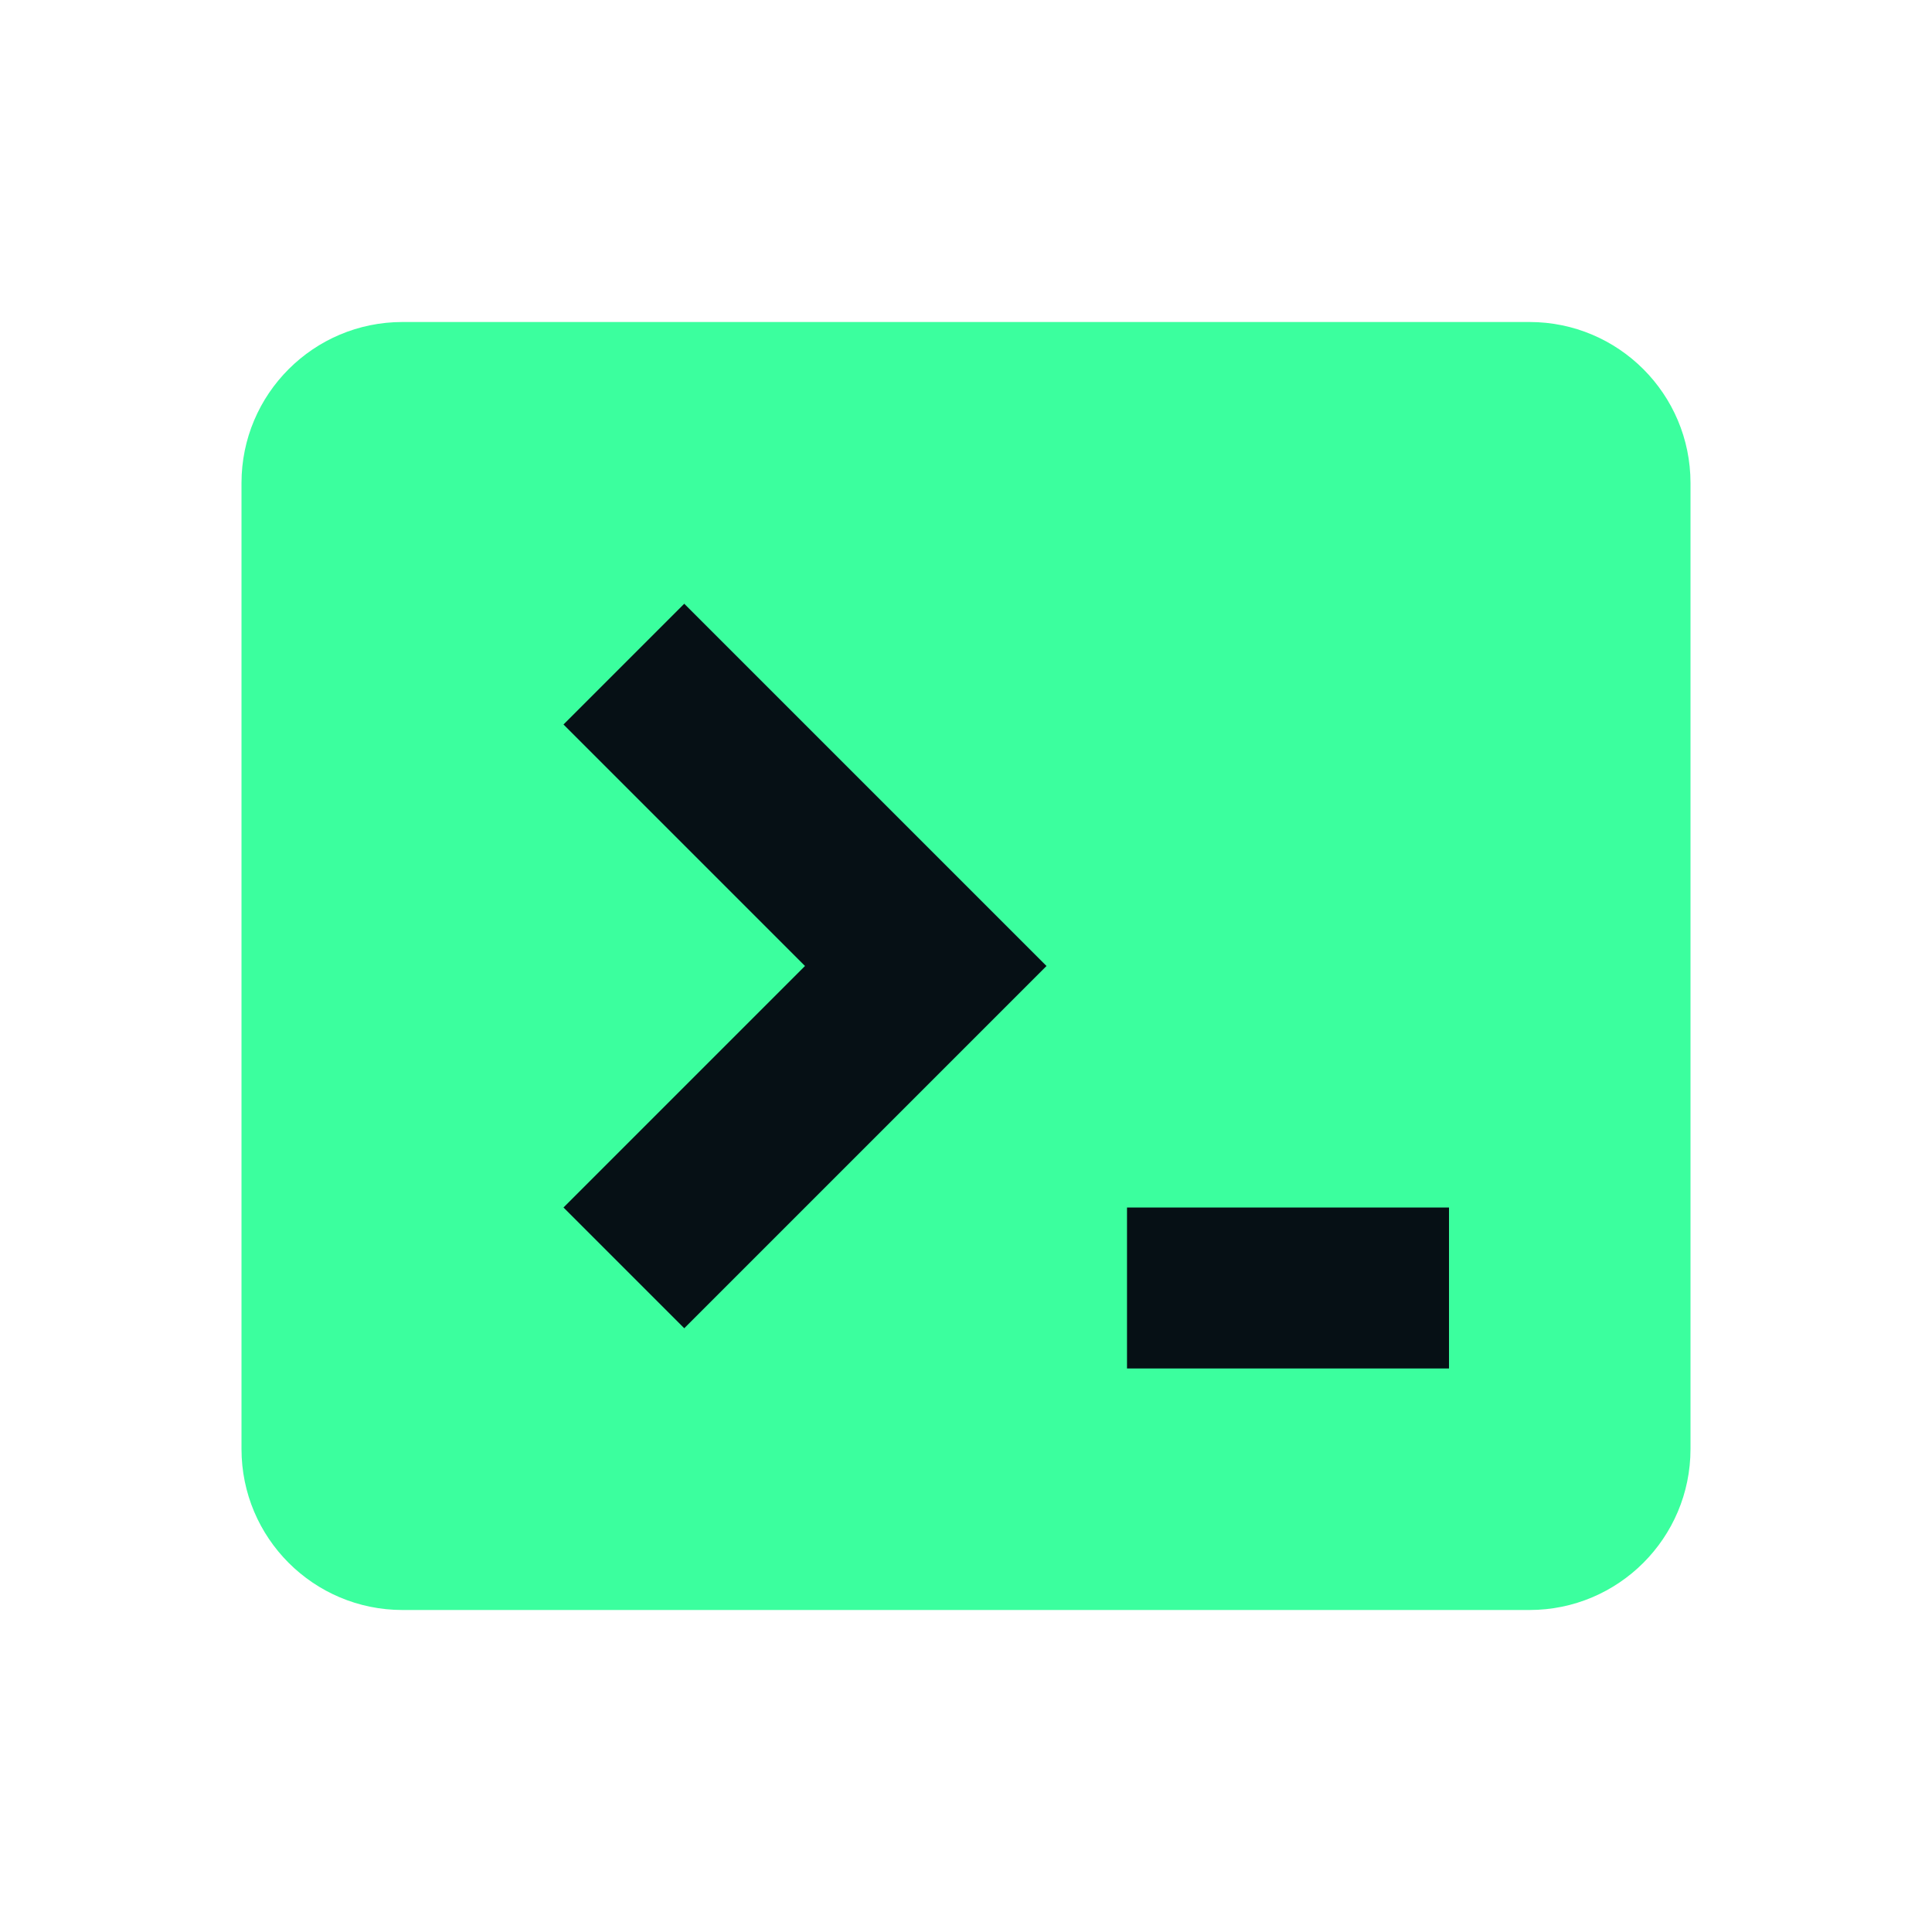
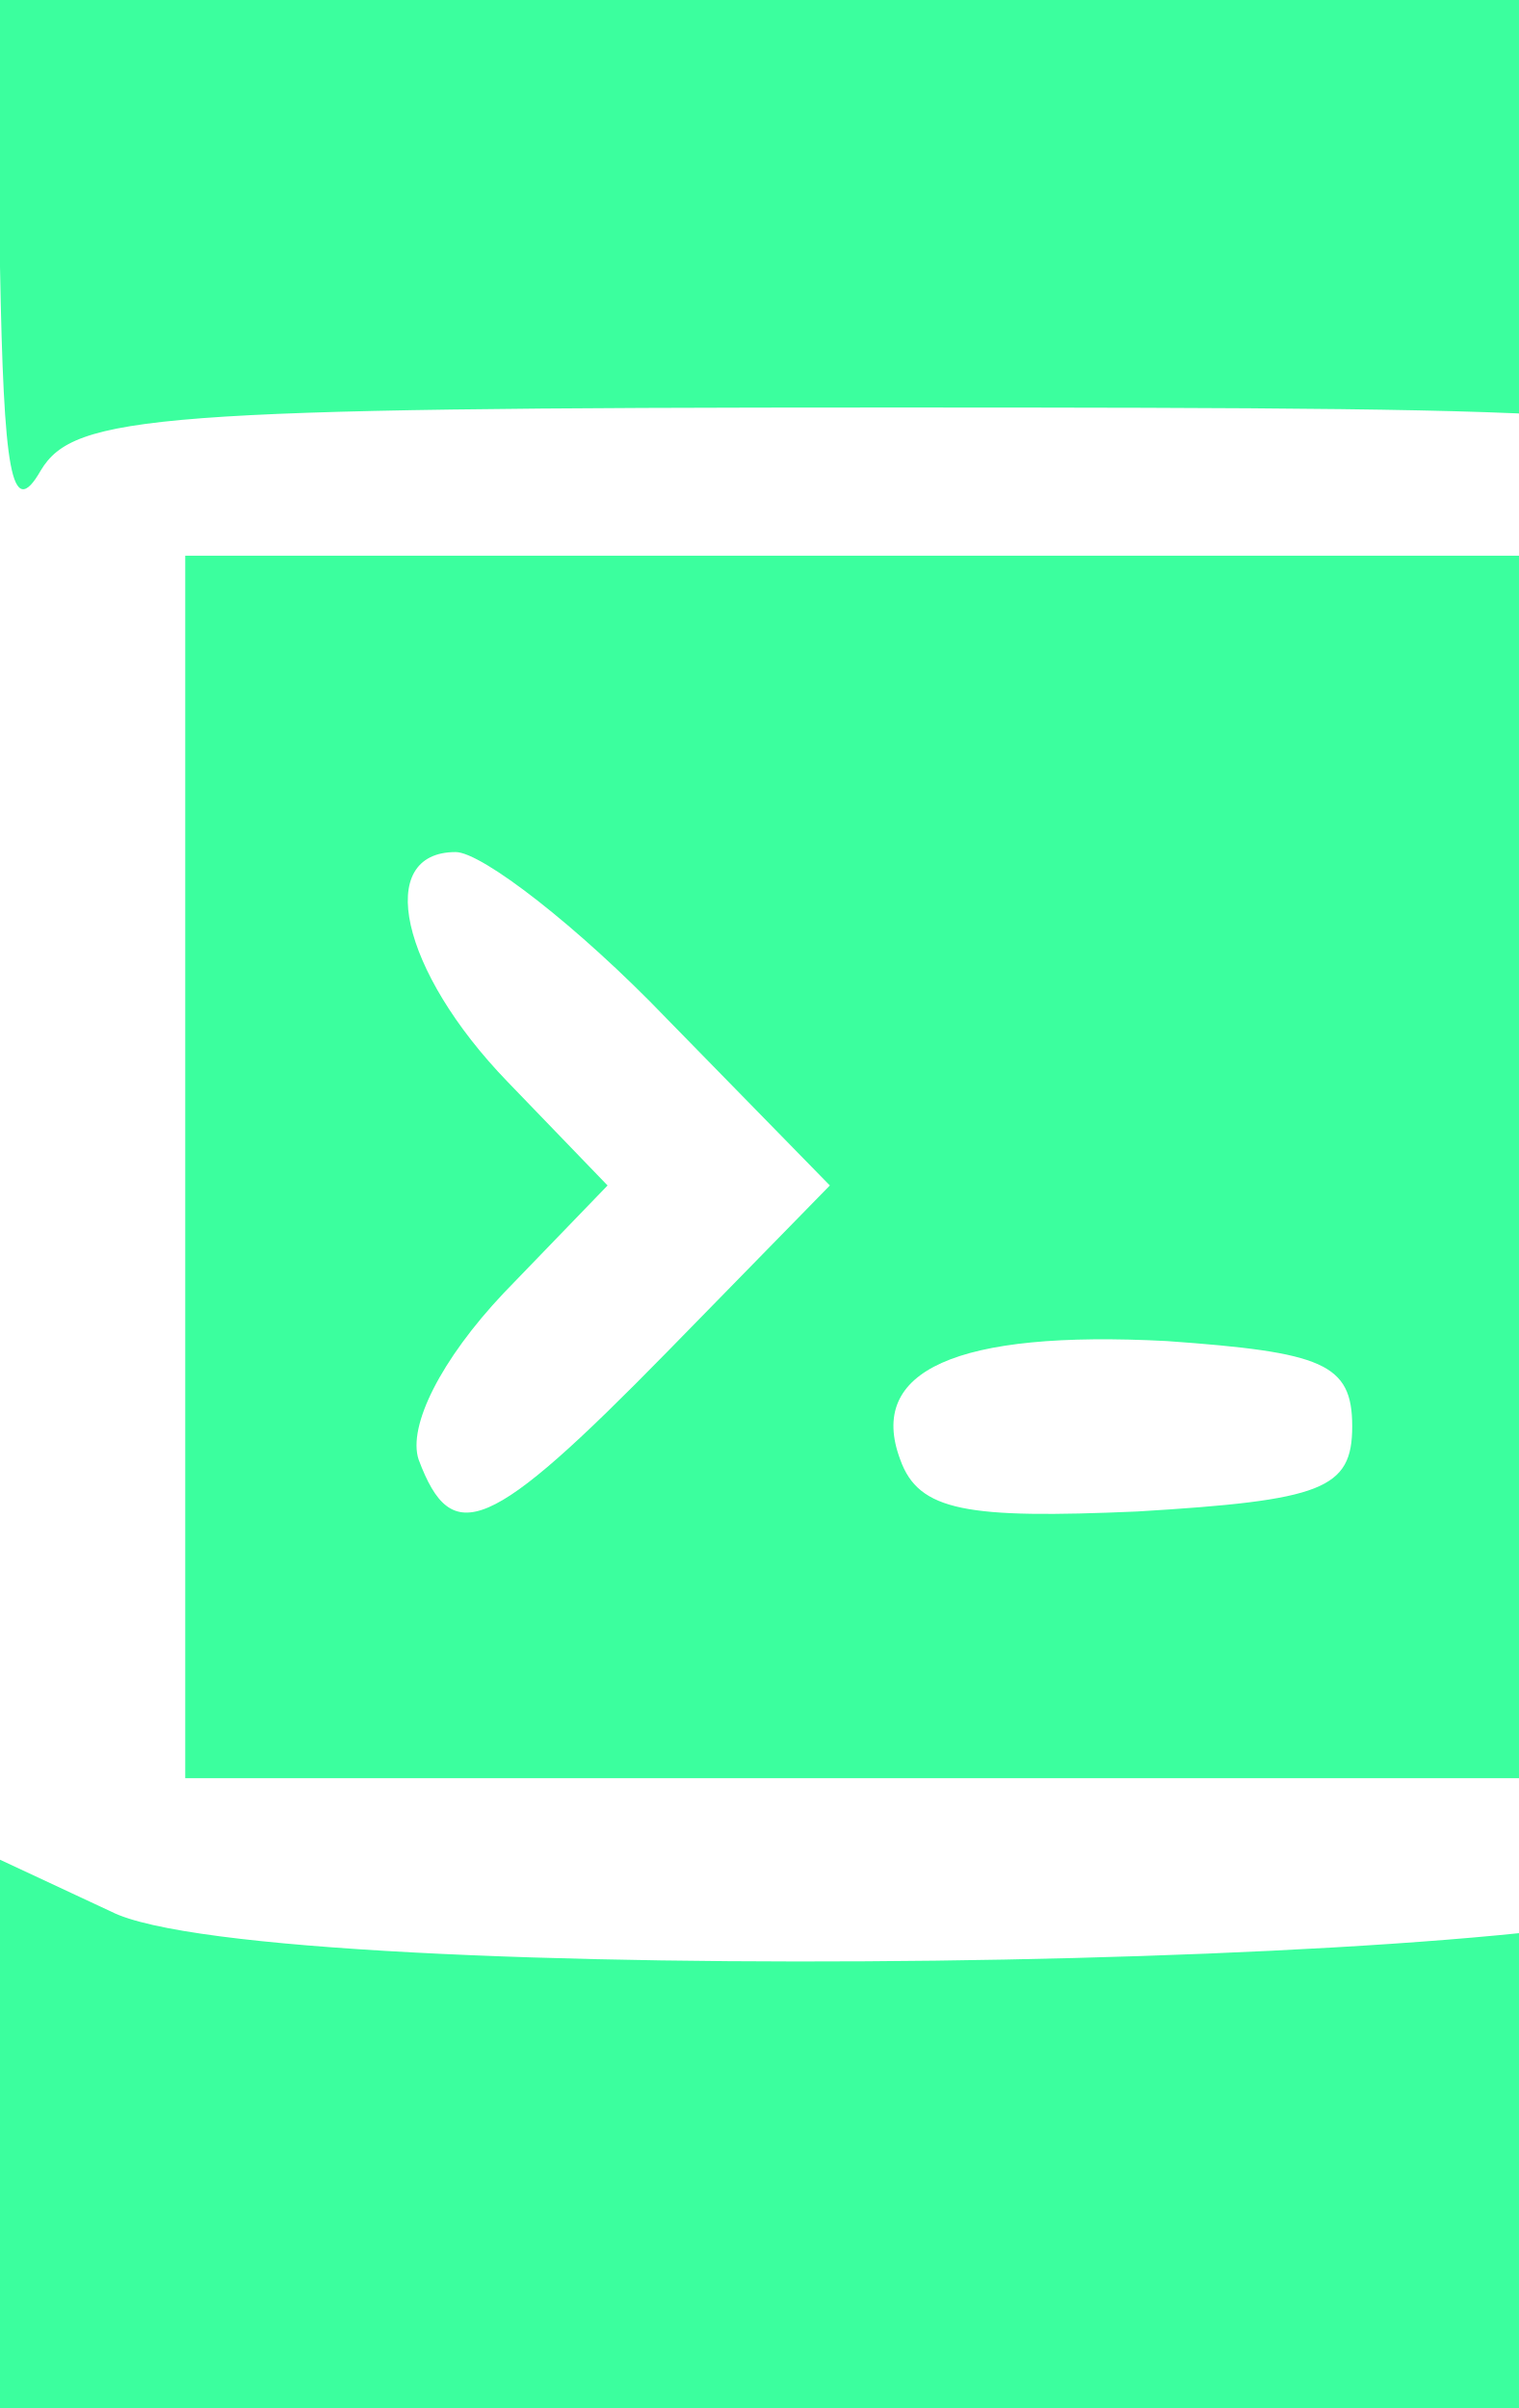
- <svg xmlns="http://www.w3.org/2000/svg" viewBox="0 0 24 24" fill="#3bff9e">
-   <rect x="3" y="4" width="18" height="16" rx="2" />
-   <path fill="#061015" d="m7 9 3 3-3 3 1.5 1.5 4.5-4.5L8.5 7.5zM14 15h4v2h-4z" />
+ <svg xmlns="http://www.w3.org/2000/svg" viewBox="0 0 41 65" preserveAspectRatio="xMidYMid meet">
+   <g transform="translate(0,65) scale(0.1,-0.1)" fill="#3bff9e">
+     <path d="M0 578 c1 -55 3 -69 11 -55 9 15 31 17 229 17 207 0 220 -1 230 -19 6 -12 10 -93 10 -194 0 -150 -2 -176 -17 -188 -25 -21 -392 -26 -433 -5 l-30 14 0 -74 0 -74 245 0 245 0 0 325 0 325 -245 0 -245 0 0 -72z M50 335 l0 -165 190 0 190 0 0 165 0 165 -190 0 -190 0 0 -165z m130 40 l44 -45 -44 -45 c-48 -49 -58 -53 -67 -29 -3 9 6 27 23 45 l28 29 -27 28 c-29 30 -36 62 -14 62 7 0 33 -20 57 -45z m185 -110 c0 -17 -8 -20 -58 -23 -46 -2 -59 0 -64 14 -9 24 15 35 72 32 42 -3 50 -6 50 -23z" />
+   </g>
</svg>
